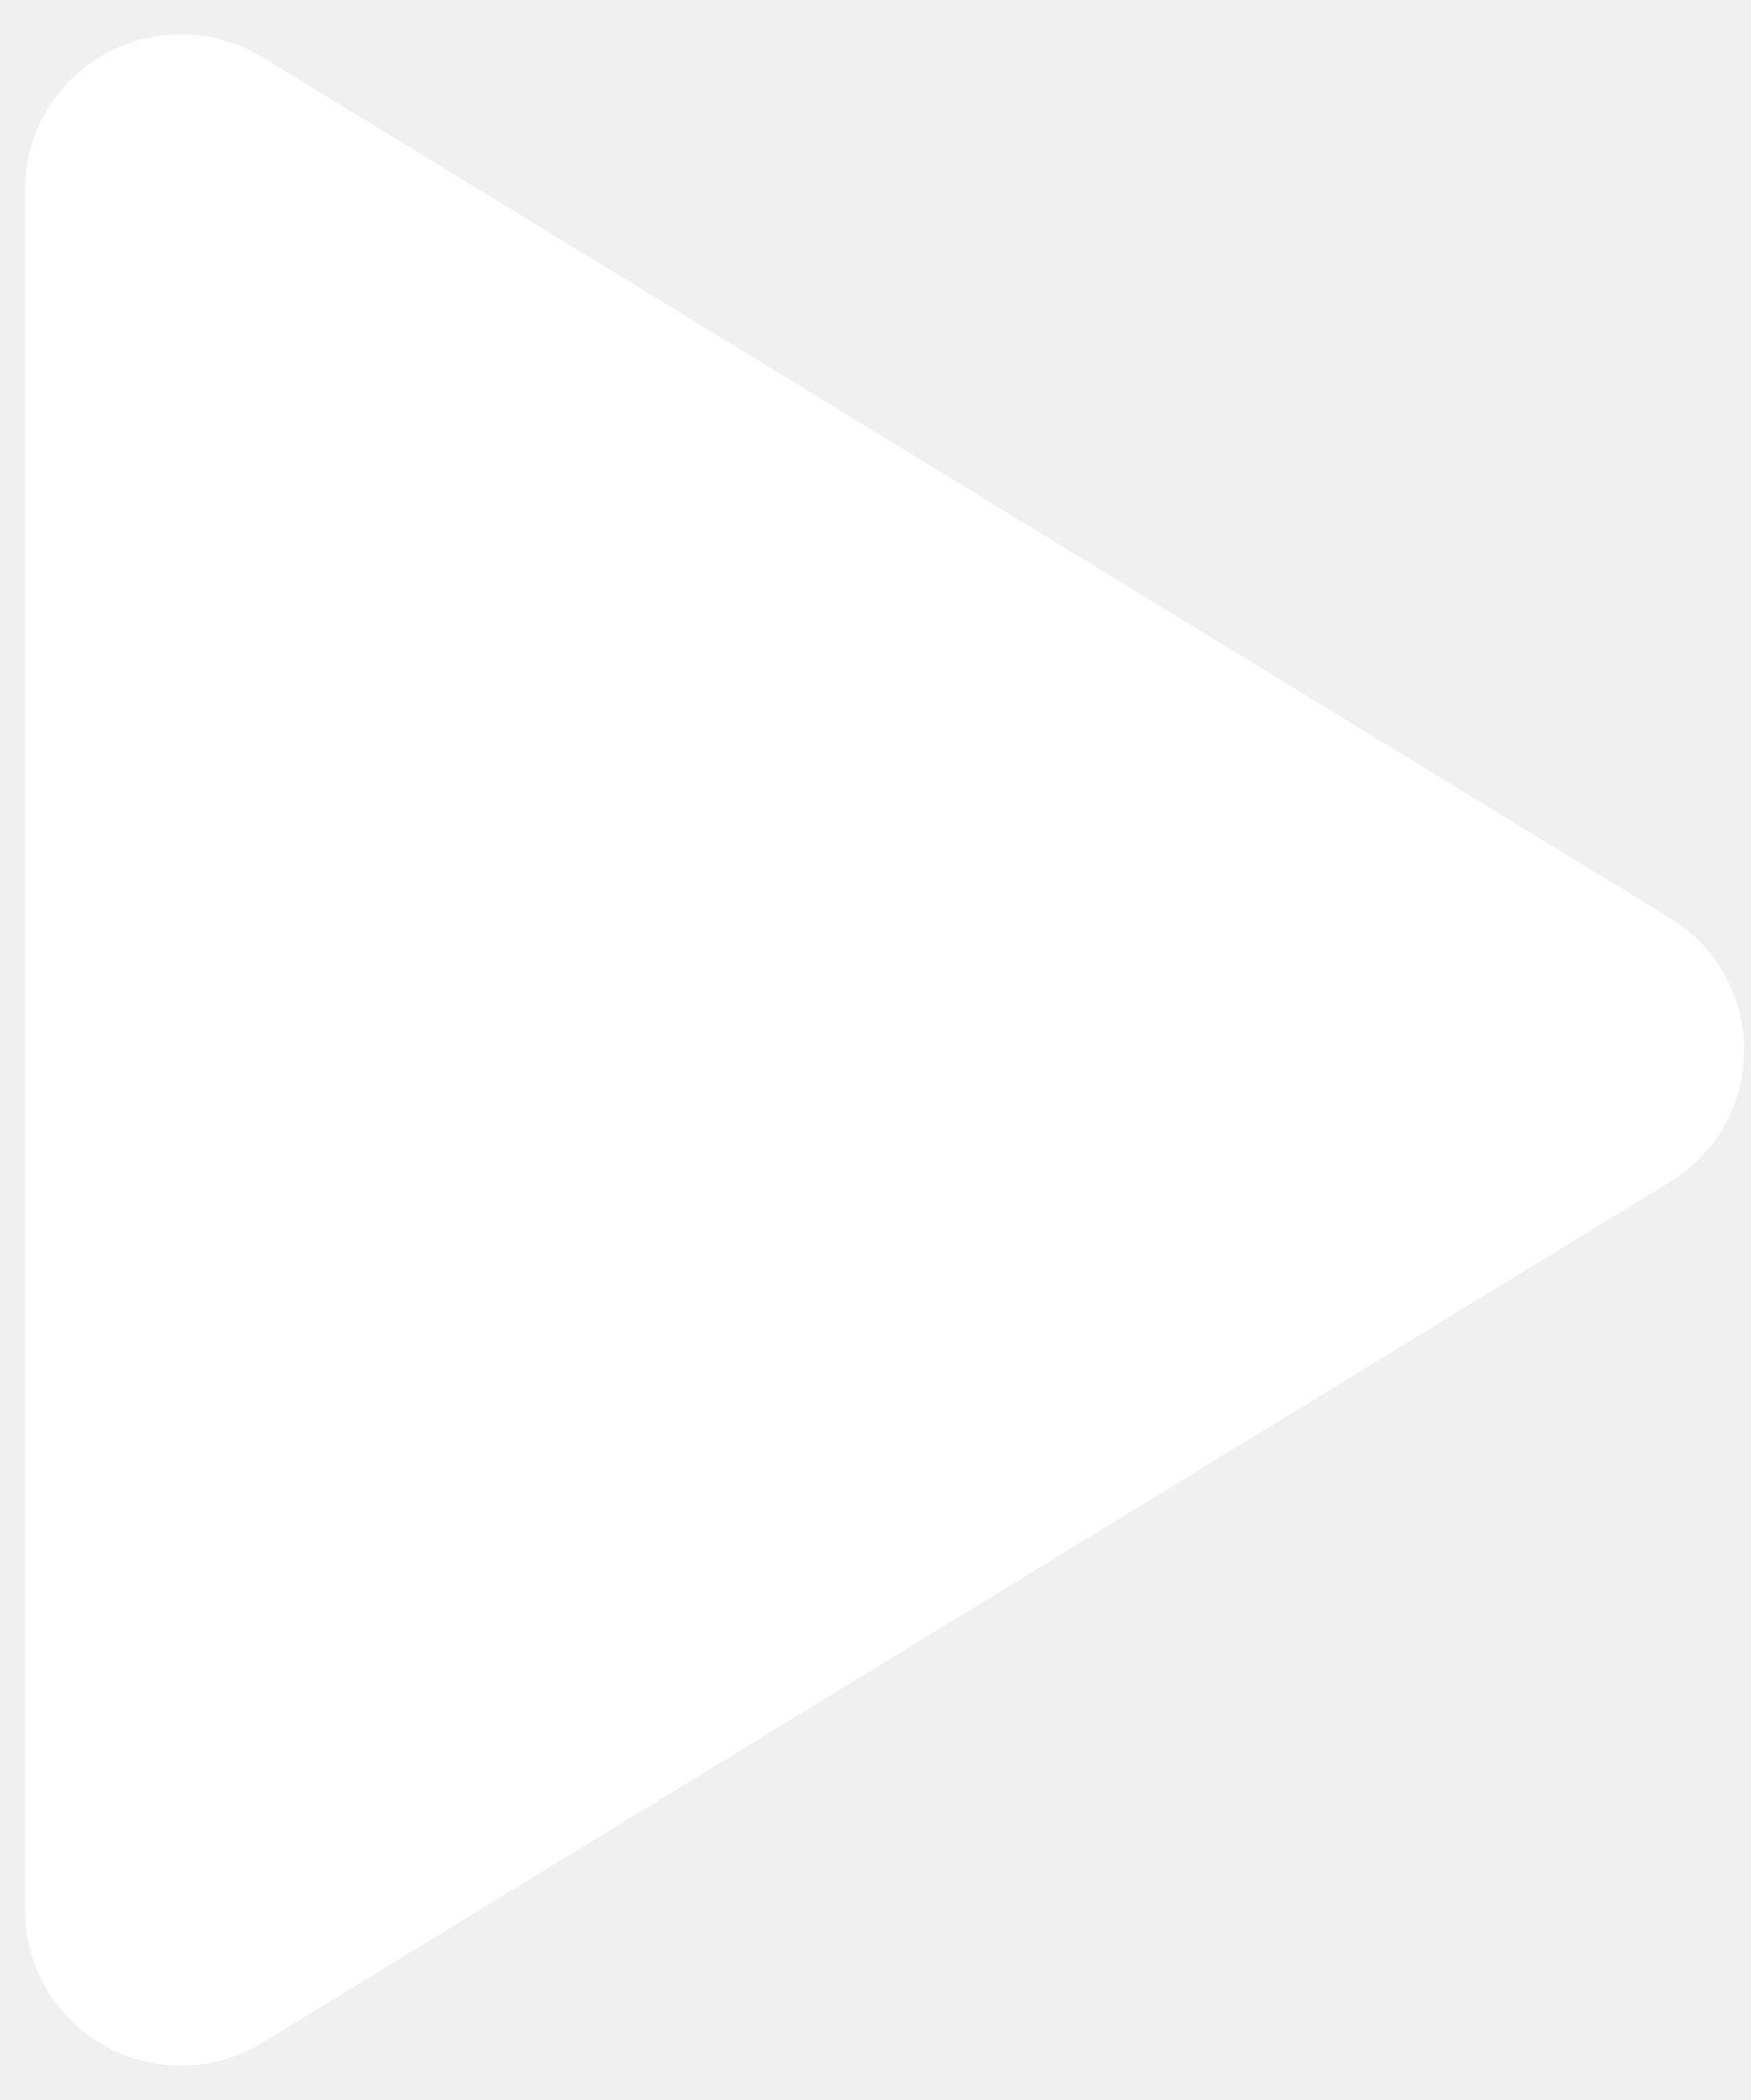
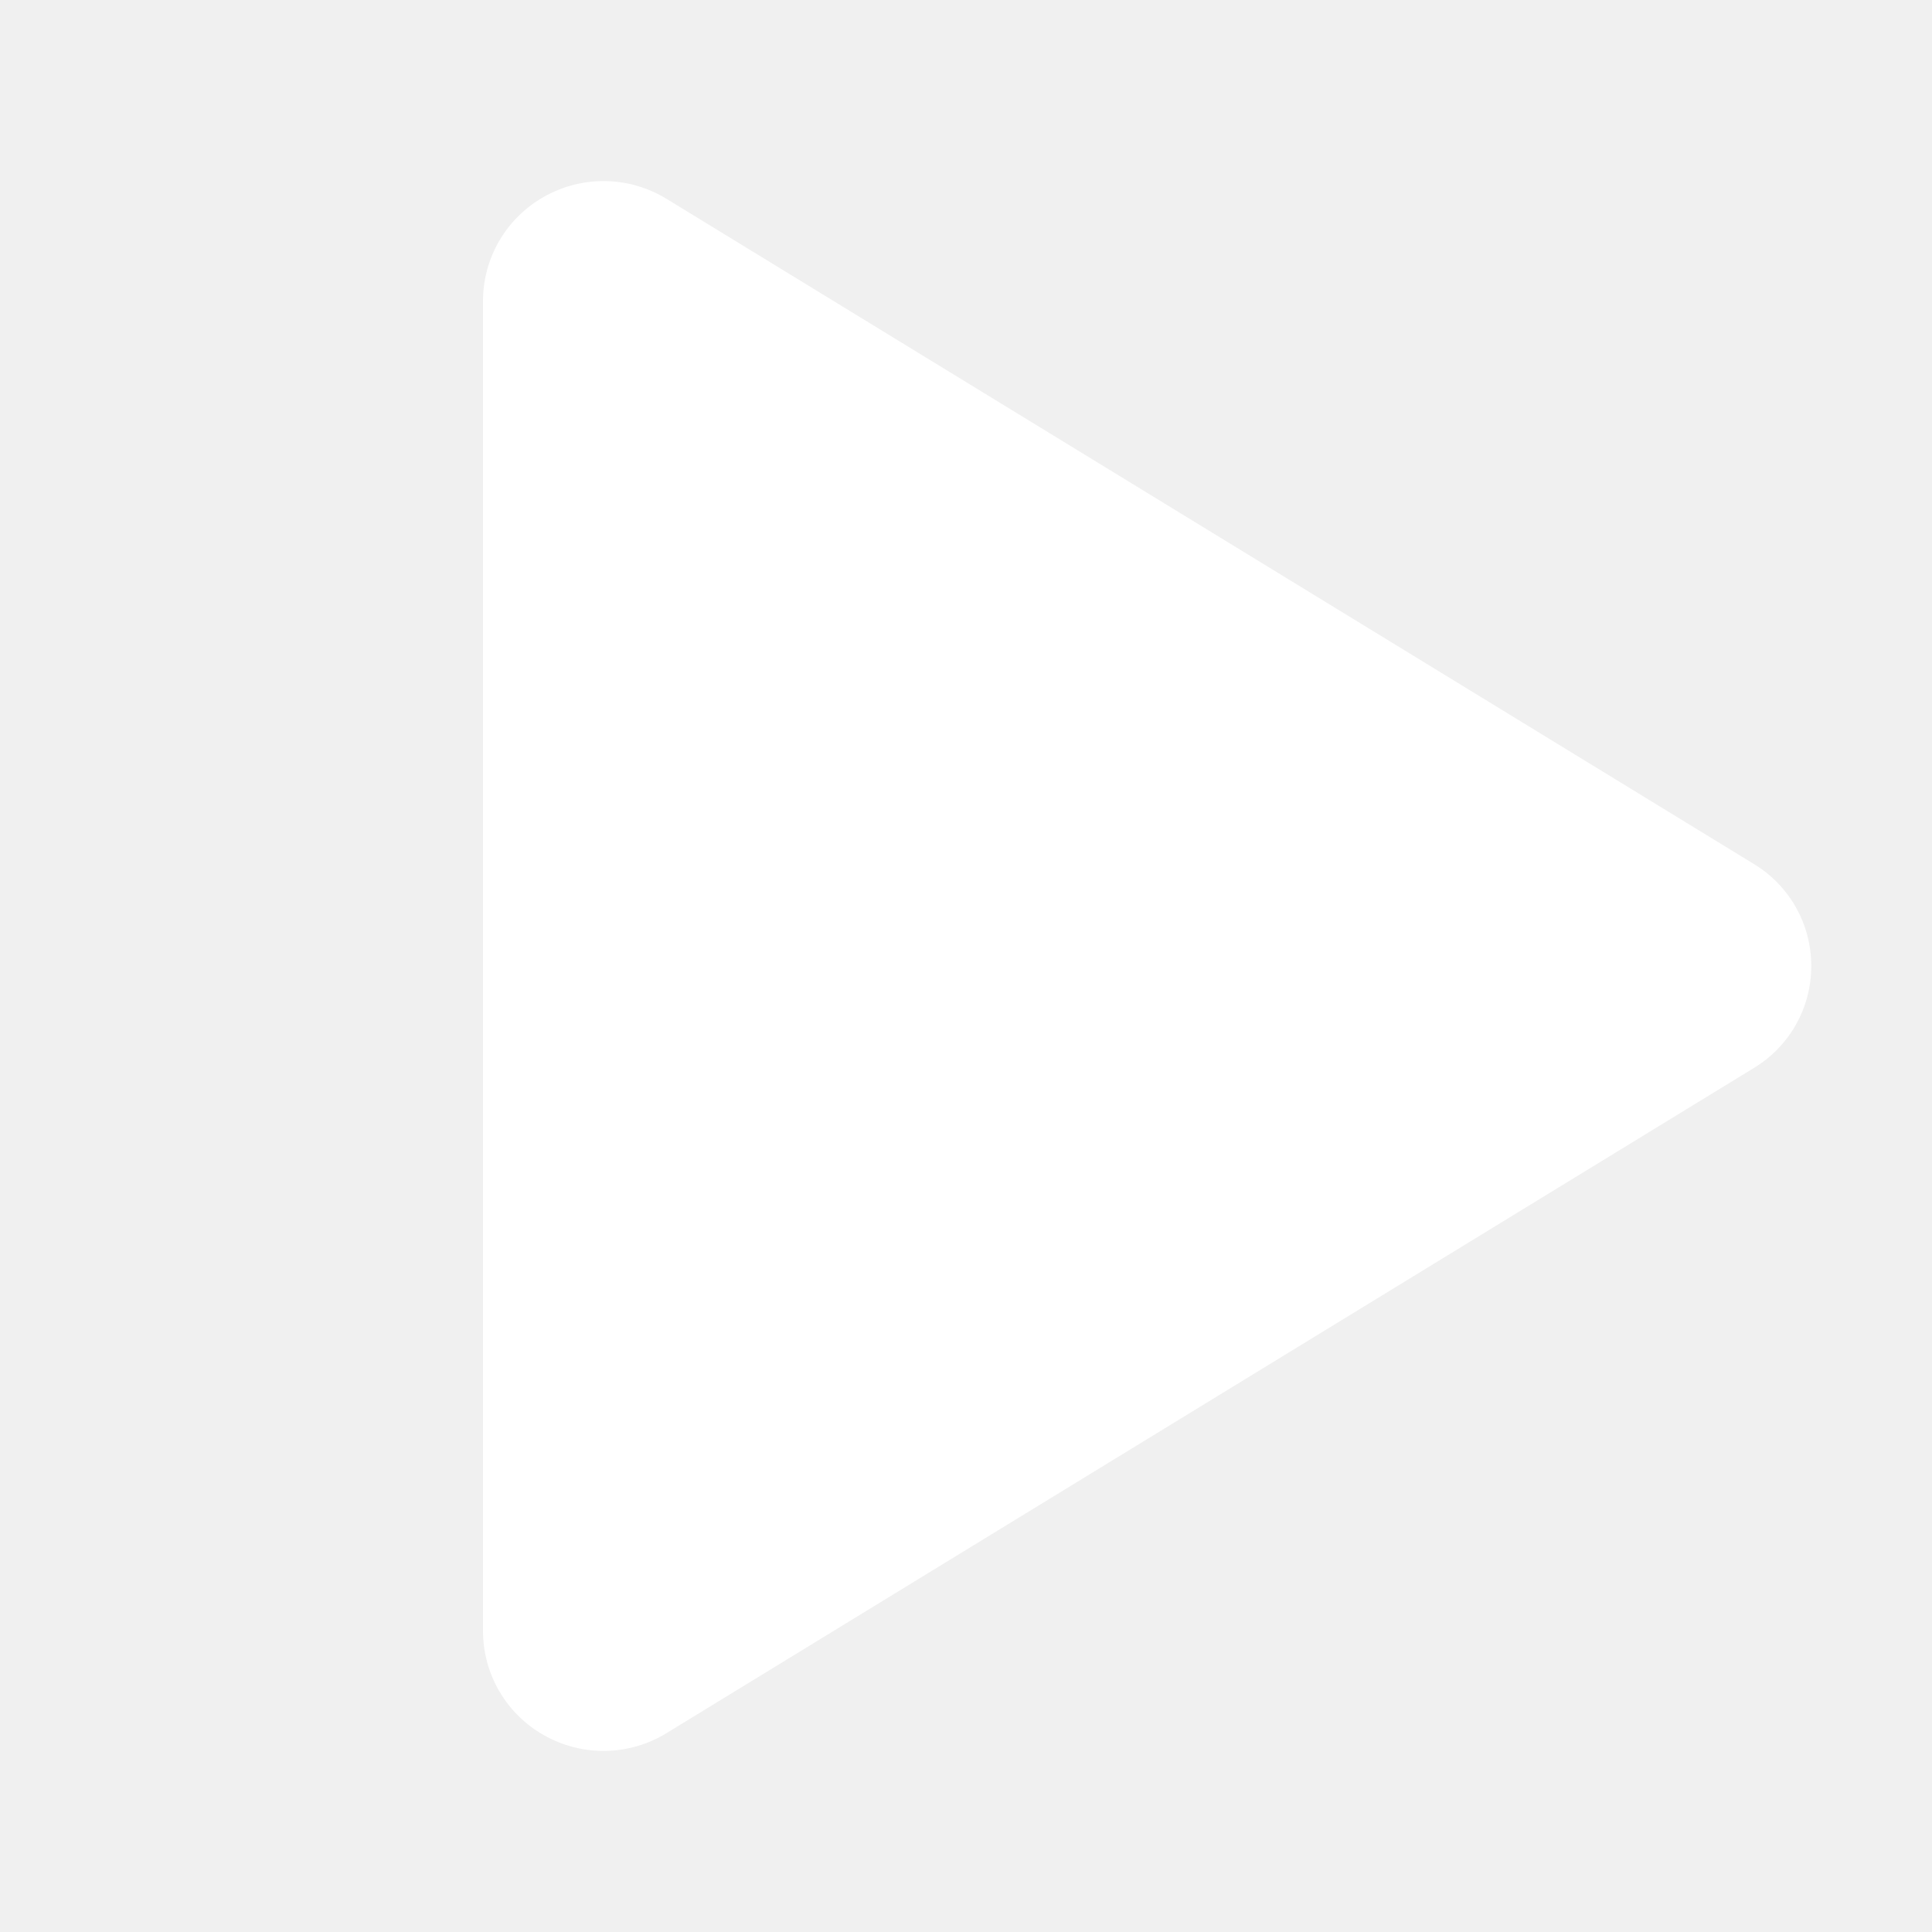
- <svg xmlns="http://www.w3.org/2000/svg" width="35" height="42" viewBox="0 0 35 42" fill="none">
-   <path d="M34.875 21C34.876 21.53 34.74 22.052 34.48 22.515C34.22 22.977 33.845 23.364 33.391 23.639L5.25 40.853C4.776 41.144 4.232 41.303 3.676 41.313C3.12 41.323 2.571 41.185 2.086 40.912C1.606 40.644 1.206 40.252 0.927 39.778C0.648 39.303 0.501 38.763 0.5 38.213V3.787C0.501 3.237 0.648 2.697 0.927 2.222C1.206 1.748 1.606 1.356 2.086 1.088C2.571 0.815 3.12 0.677 3.676 0.687C4.232 0.697 4.776 0.856 5.25 1.146L33.391 18.361C33.845 18.636 34.22 19.023 34.48 19.485C34.74 19.948 34.876 20.47 34.875 21Z" fill="white" />
+ <svg xmlns="http://www.w3.org/2000/svg" width="50" height="50" viewBox="0 0 50 50" fill="none">
+   <path d="M46.875 25C46.876 25.53 46.74 26.052 46.48 26.515C46.22 26.977 45.845 27.364 45.391 27.639L17.25 44.853C16.776 45.144 16.232 45.303 15.676 45.313C15.12 45.323 14.571 45.185 14.086 44.912C13.606 44.644 13.206 44.252 12.927 43.778C12.648 43.303 12.501 42.763 12.5 42.213V7.787C12.501 7.237 12.648 6.697 12.927 6.222C13.206 5.748 13.606 5.356 14.086 5.088C14.571 4.815 15.12 4.677 15.676 4.687C16.232 4.697 16.776 4.856 17.25 5.146L45.391 22.361C45.845 22.636 46.22 23.023 46.48 23.485C46.74 23.948 46.876 24.47 46.875 25Z" fill="white" />
</svg>
